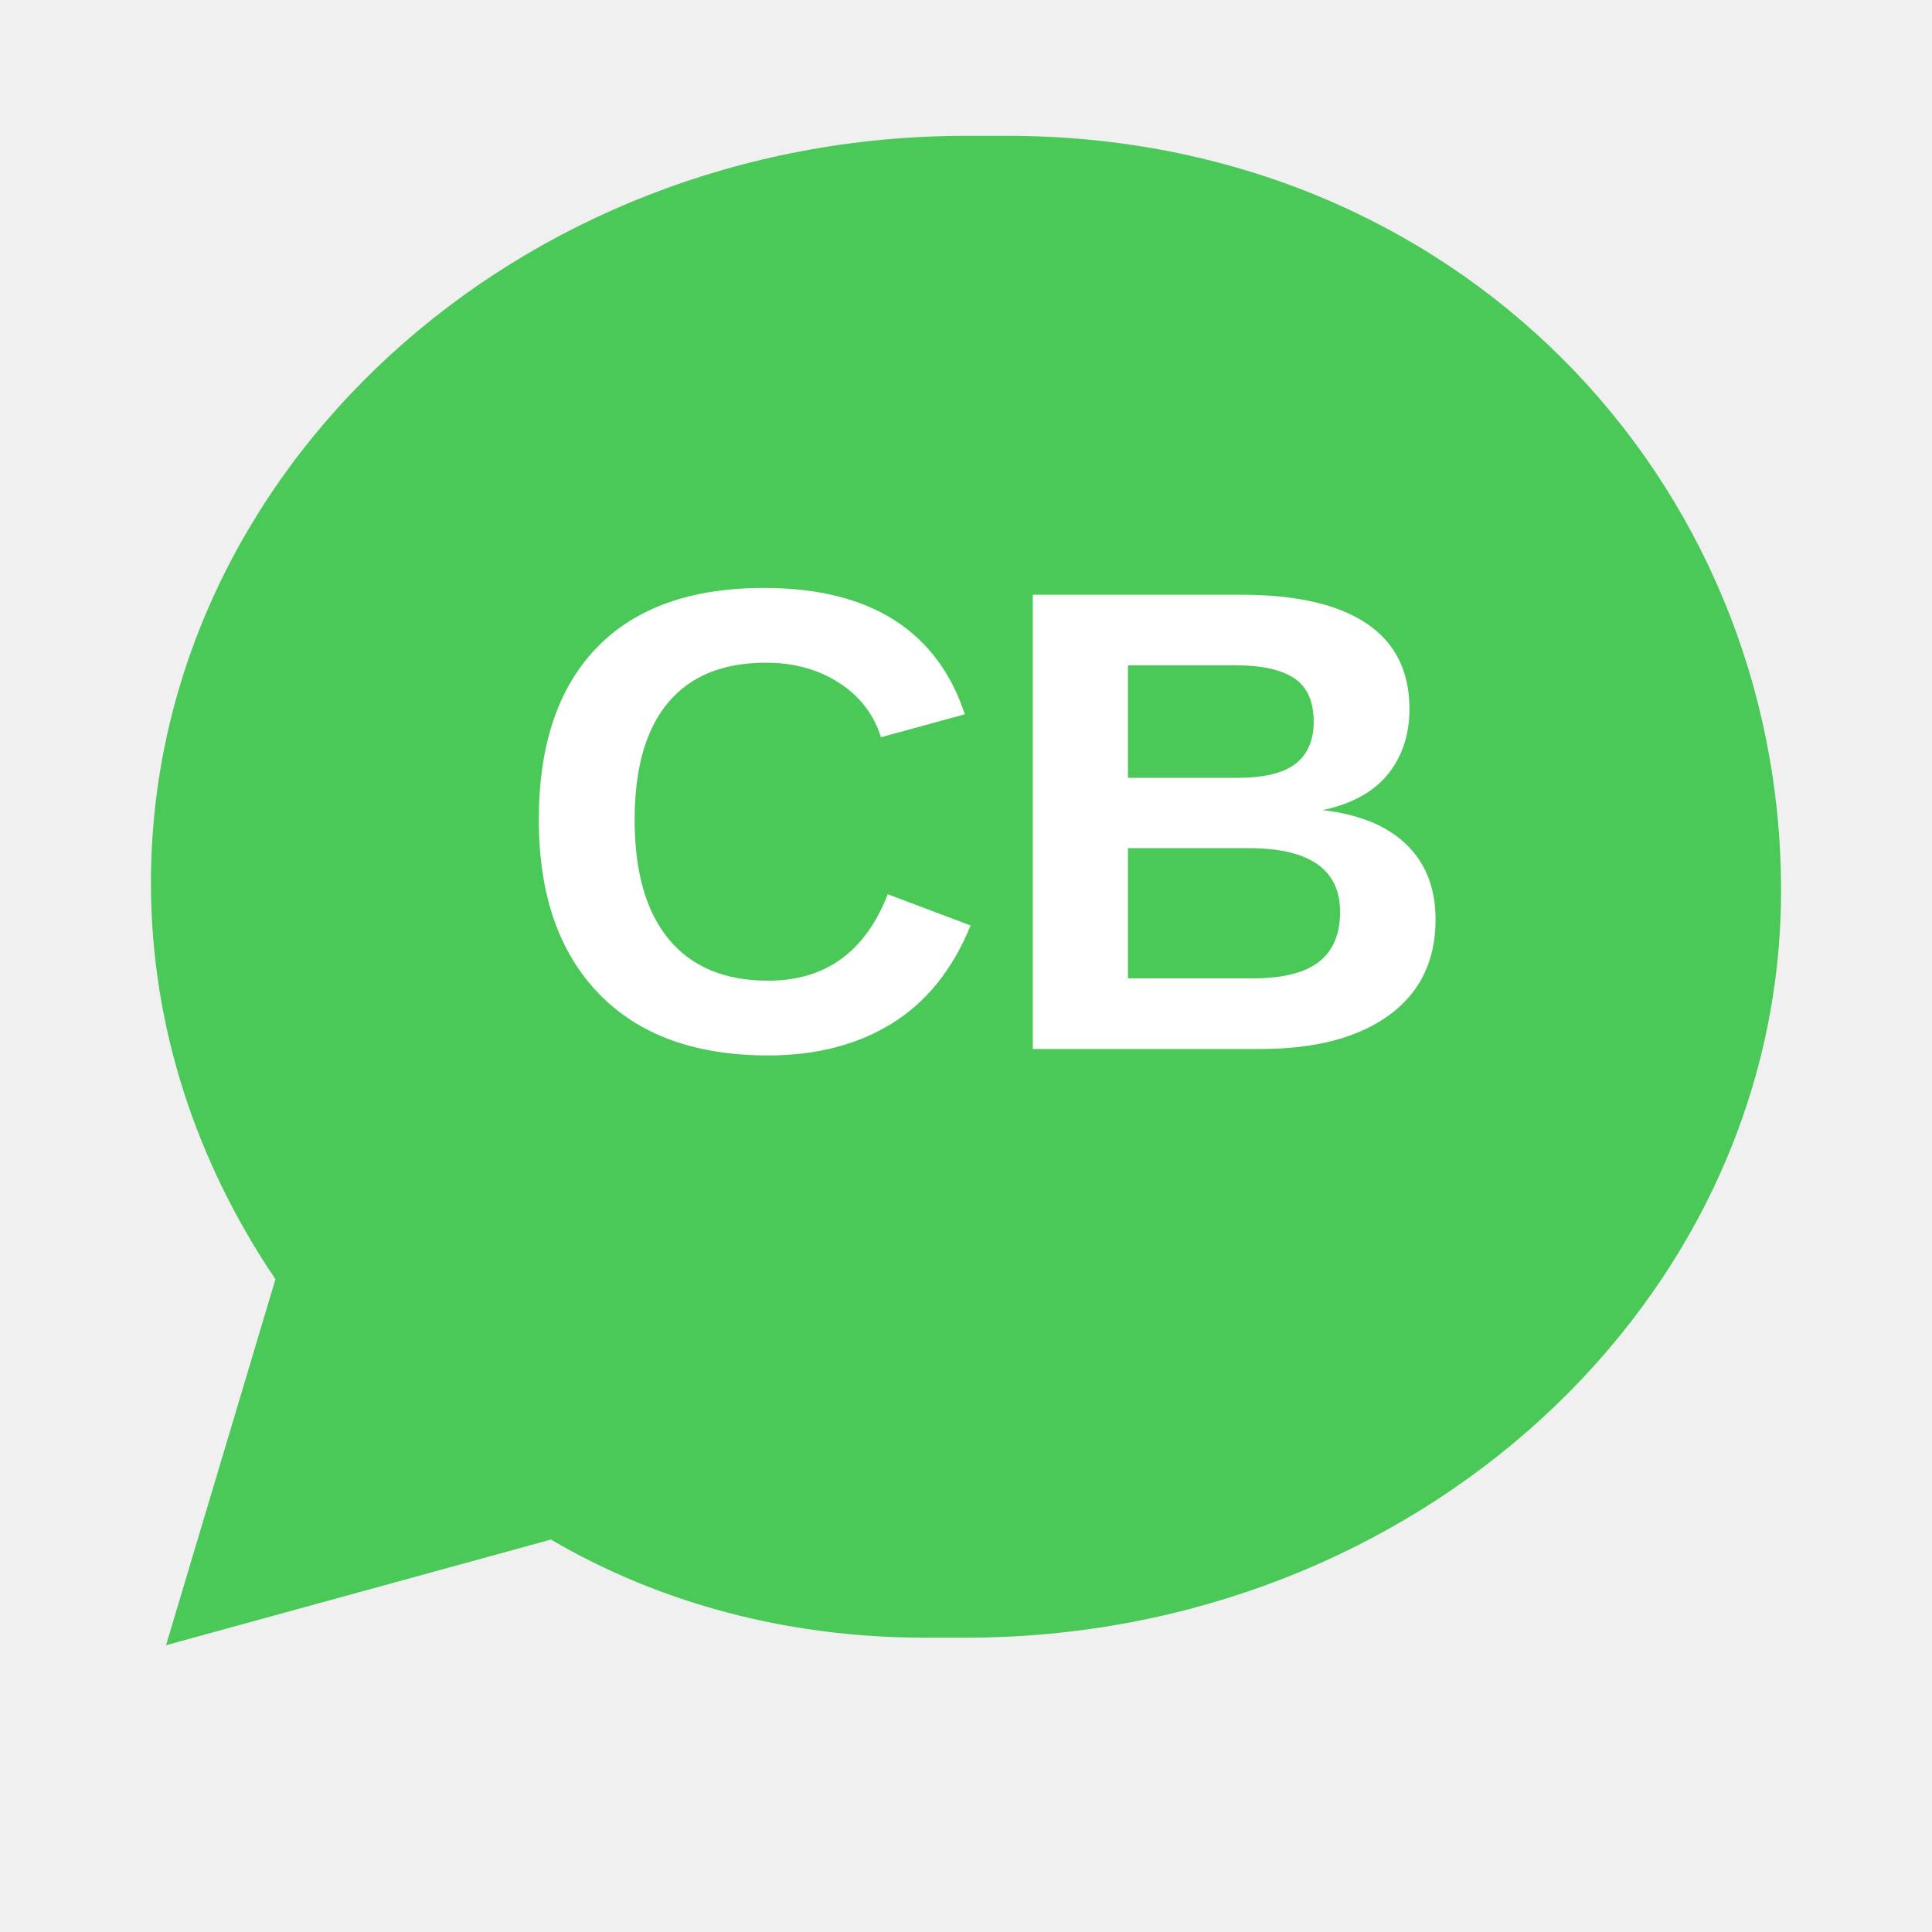
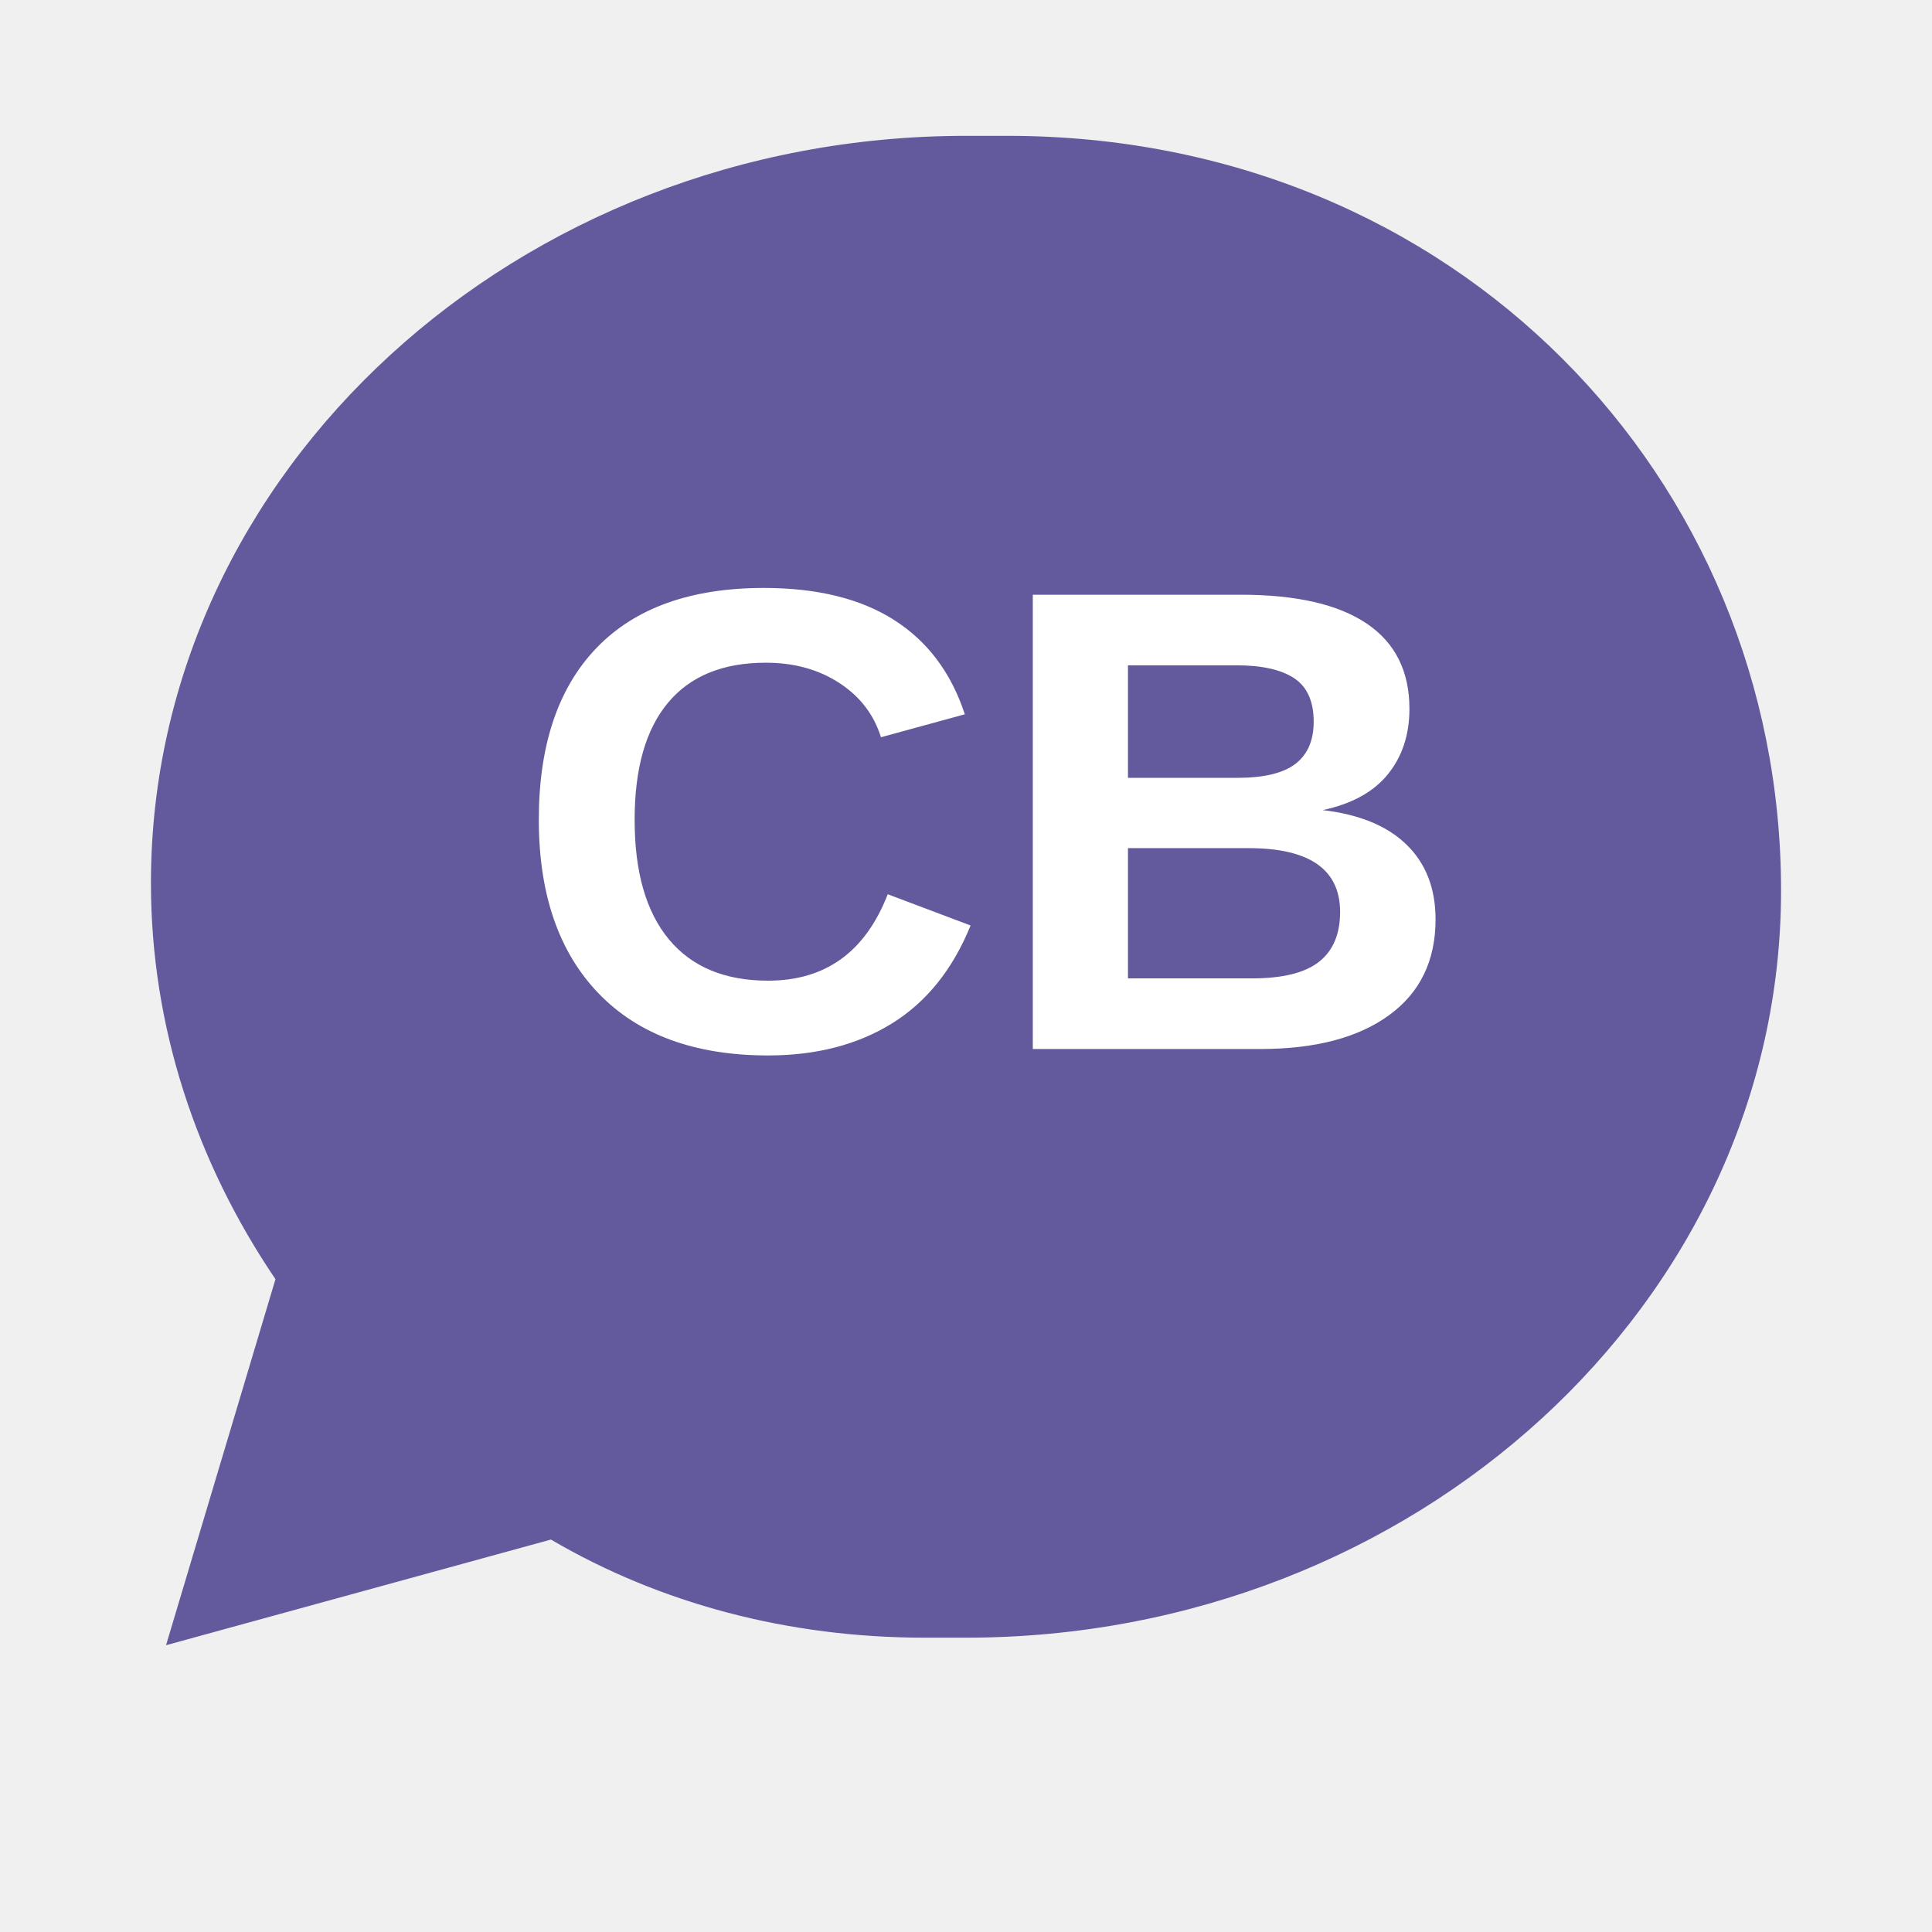
<svg xmlns="http://www.w3.org/2000/svg" viewBox="0 0 512 512">
-   <path d="M256 36C137 36 40 125 40 234c0 38 12 74 33 105l-29 97 102-28c29 17 63 26 99 26h11c119 0 216-89 216-198S386 36 267 36h-11z" fill="#4AC959" />
+   <path d="M256 36C137 36 40 125 40 234c0 38 12 74 33 105l-29 97 102-28c29 17 63 26 99 26h11c119 0 216-89 216-198S386 36 267 36h-11z" fill="#635A9D" />
  <text x="262" y="278" text-anchor="middle" font-family="Arial, Helvetica, sans-serif" font-weight="900" font-size="175" fill="white">CB</text>
</svg>
